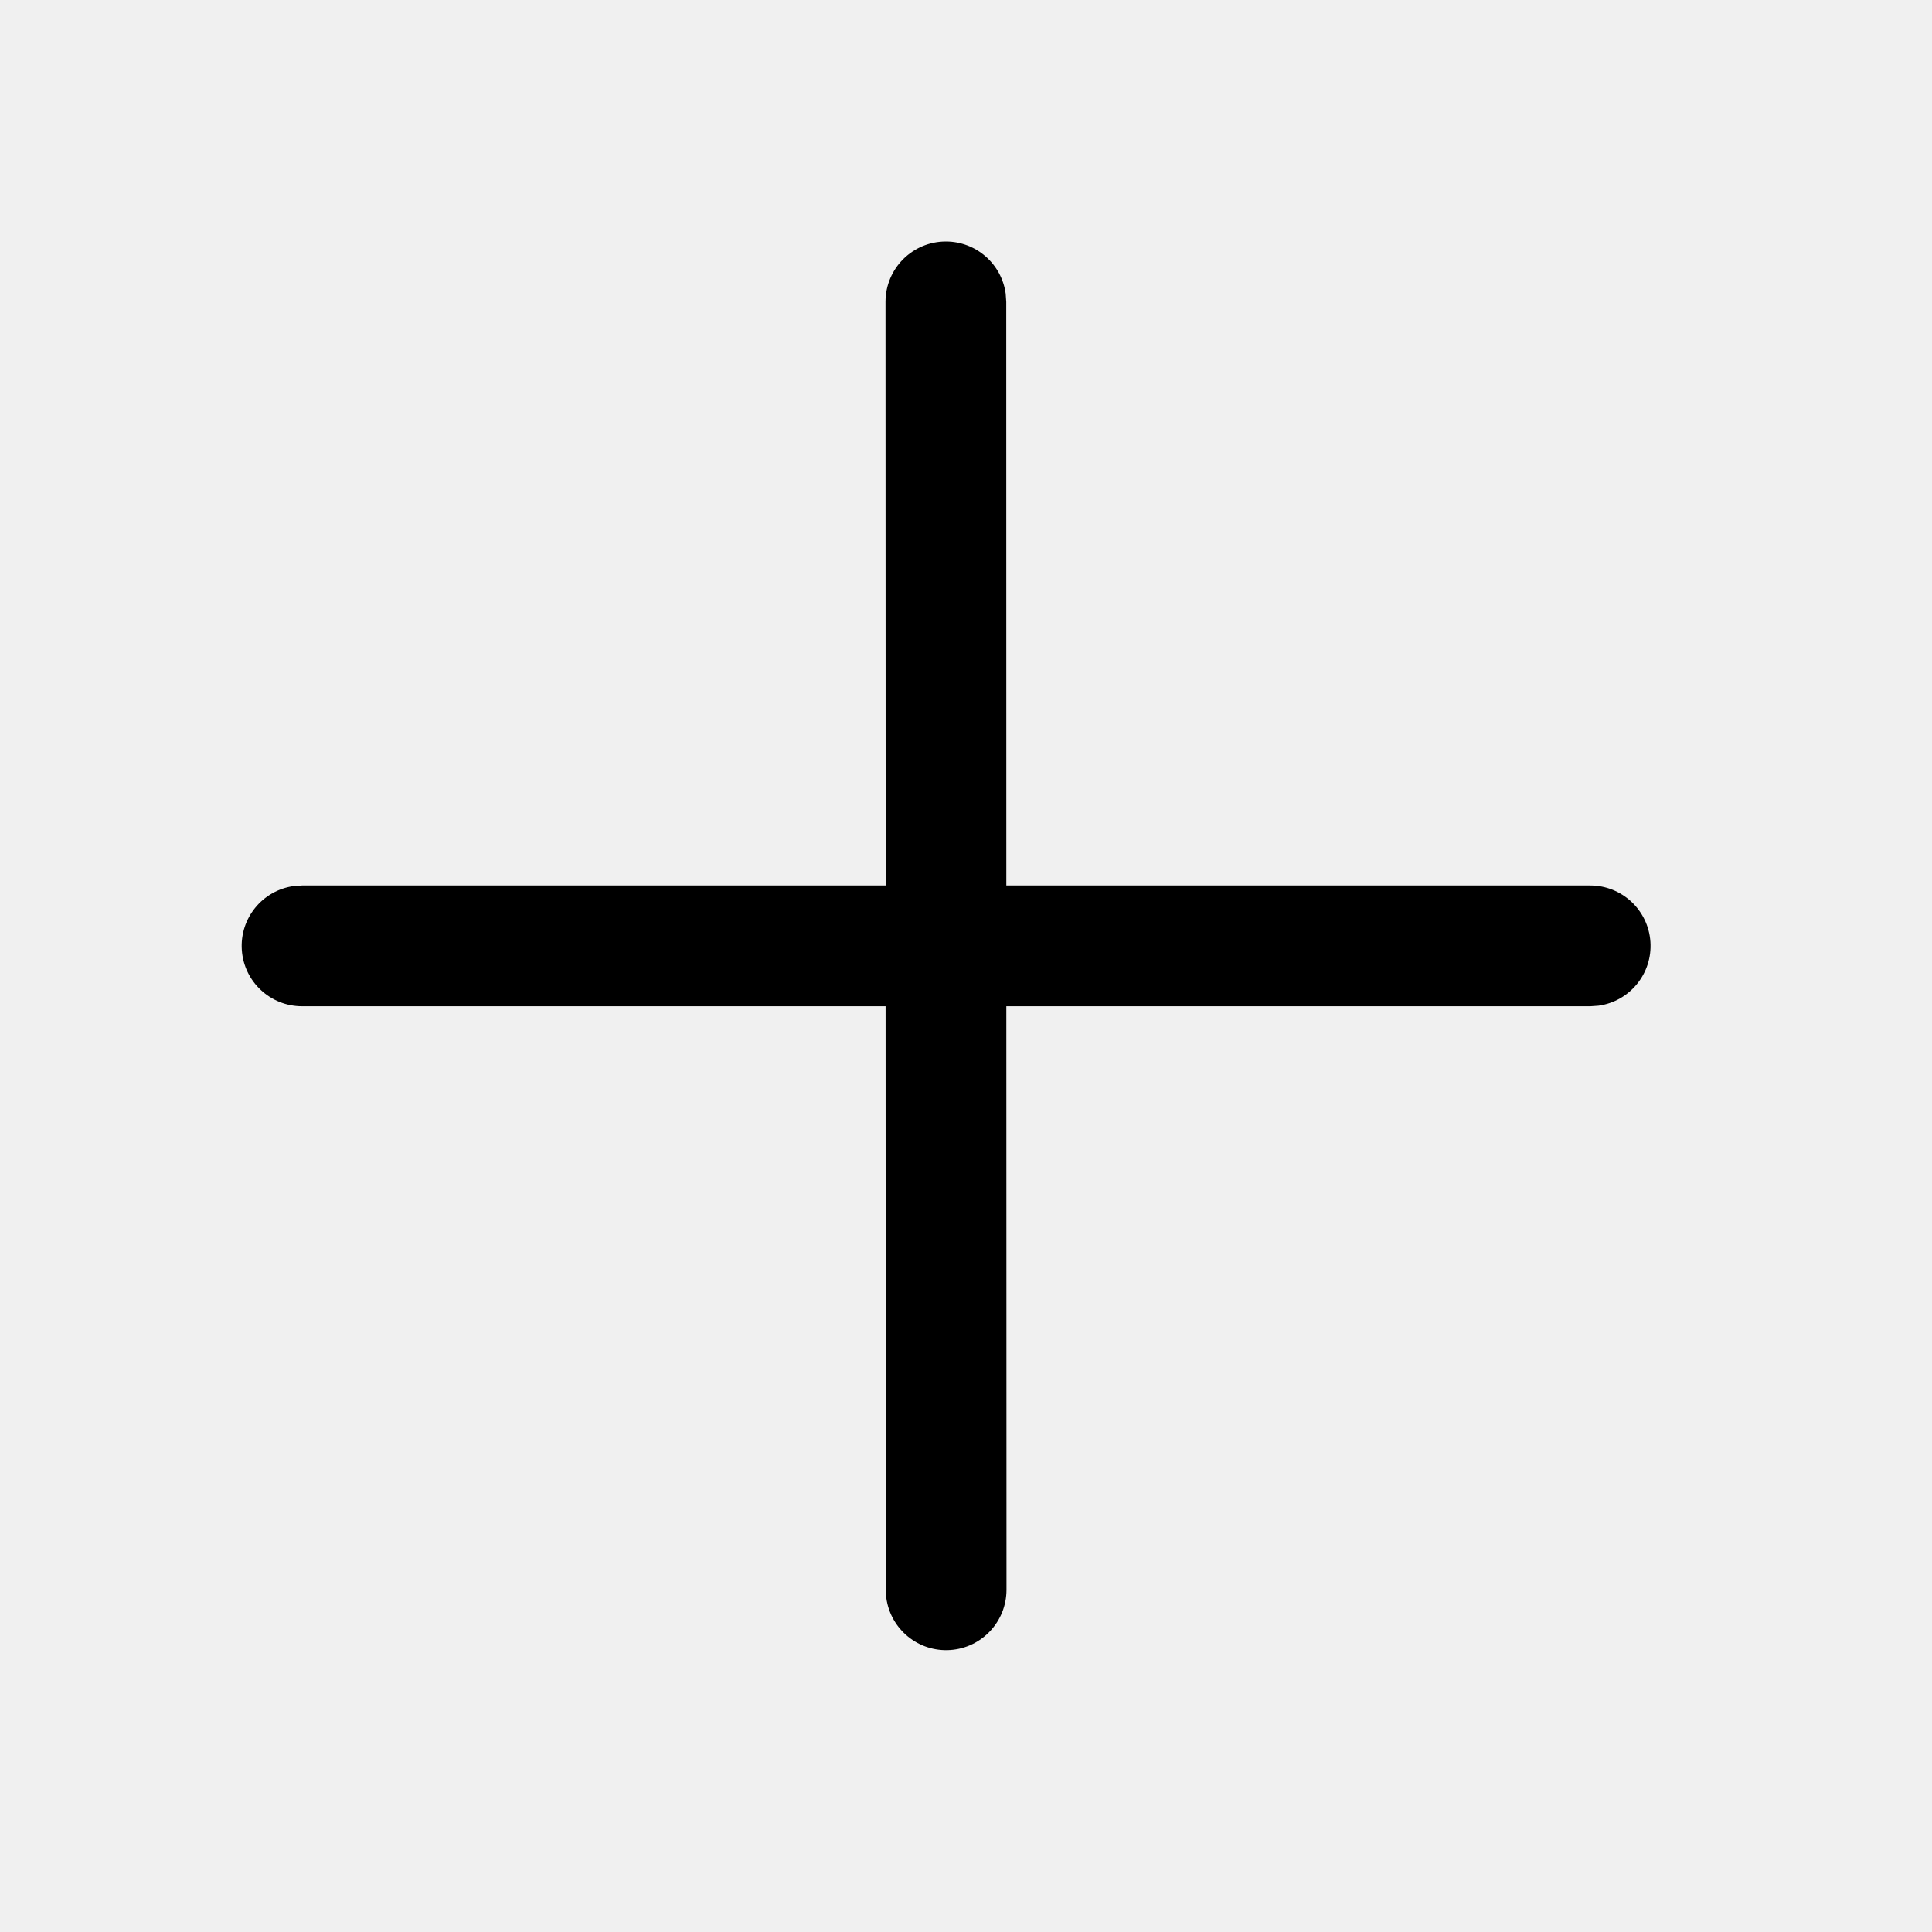
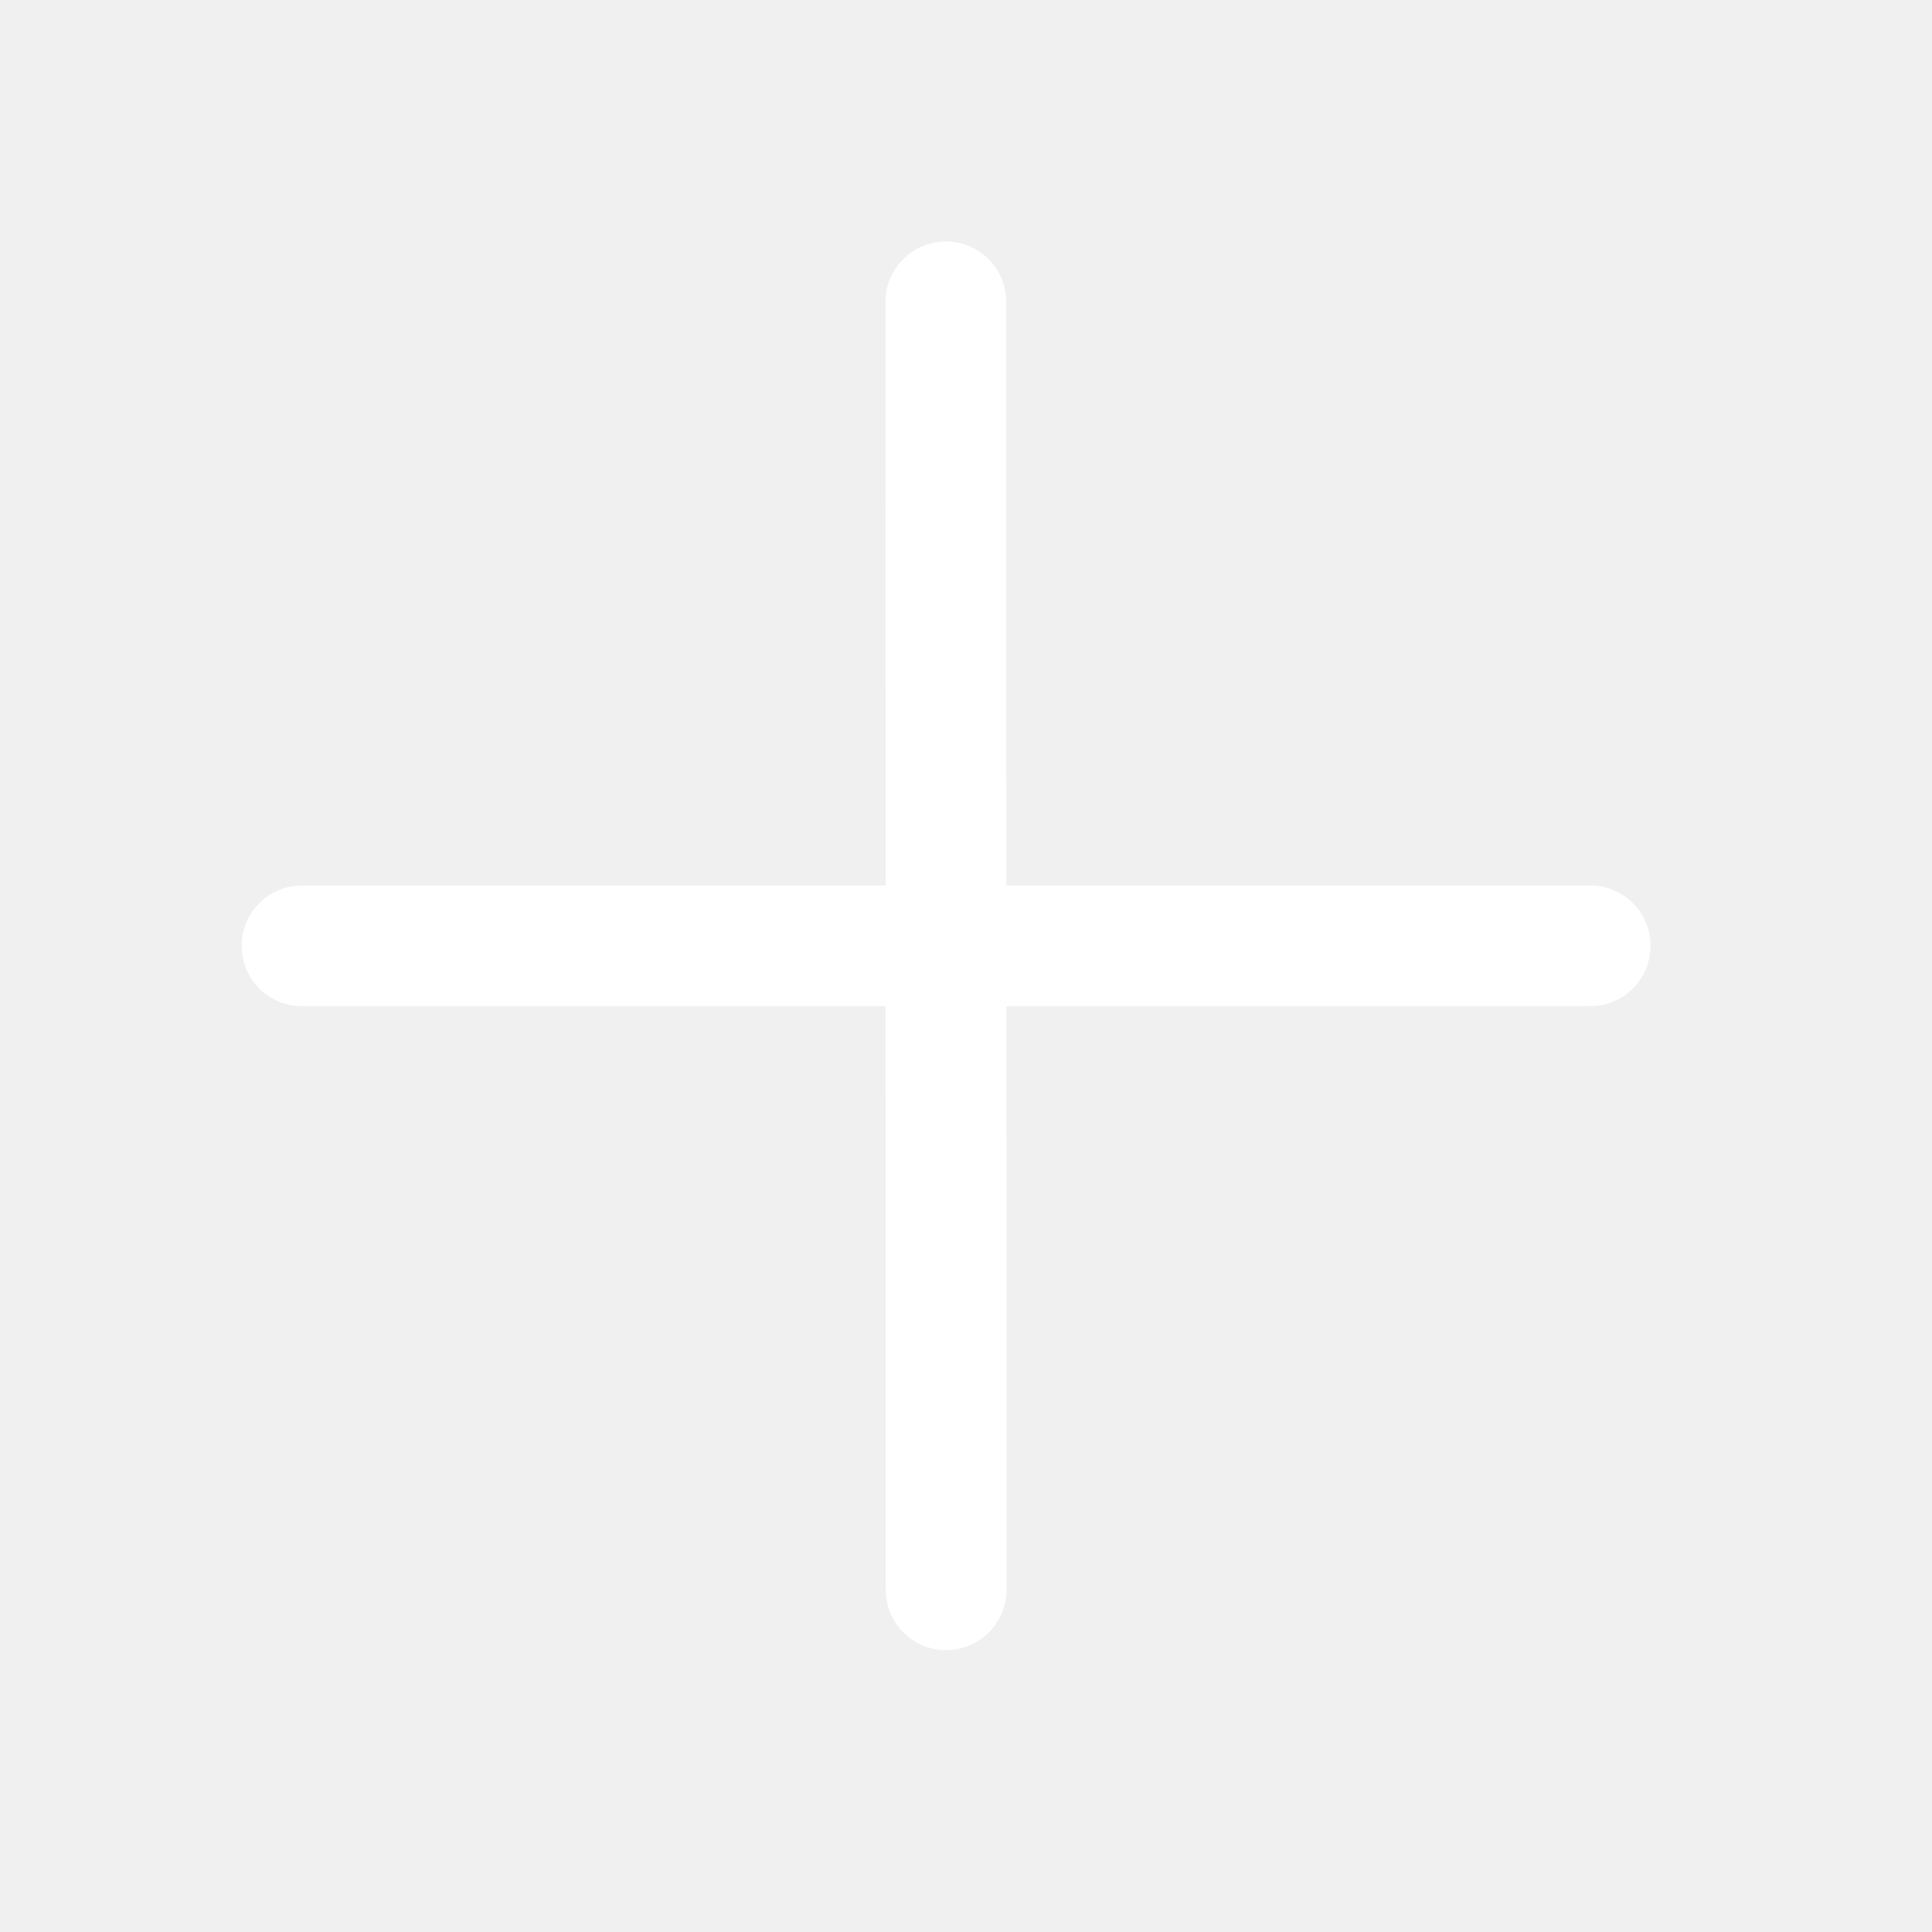
<svg xmlns="http://www.w3.org/2000/svg" t="1690684348529" class="icon" viewBox="0 0 1024 1024" version="1.1" p-id="3090" width="200" height="200">
-   <path d="M501.333 128a32 32 0 0 1 31.701 27.648l0.299 4.352 0.043 309.333h309.461a32 32 0 0 1 4.352 63.701l-4.352 0.299h-309.461l0.085 309.333a32 32 0 0 1-63.701 4.309l-0.299-4.352-0.085-309.291H160.085a32 32 0 0 1-4.352-63.701L160.085 469.333h309.333L469.333 160a32 32 0 0 1 32-32z" p-id="3091" />
+   <path d="M501.333 128a32 32 0 0 1 31.701 27.648l0.299 4.352 0.043 309.333h309.461a32 32 0 0 1 4.352 63.701l-4.352 0.299h-309.461l0.085 309.333a32 32 0 0 1-63.701 4.309l-0.299-4.352-0.085-309.291H160.085a32 32 0 0 1-4.352-63.701L160.085 469.333h309.333L469.333 160a32 32 0 0 1 32-32z" fill="#fff" p-id="3091" />
</svg>
